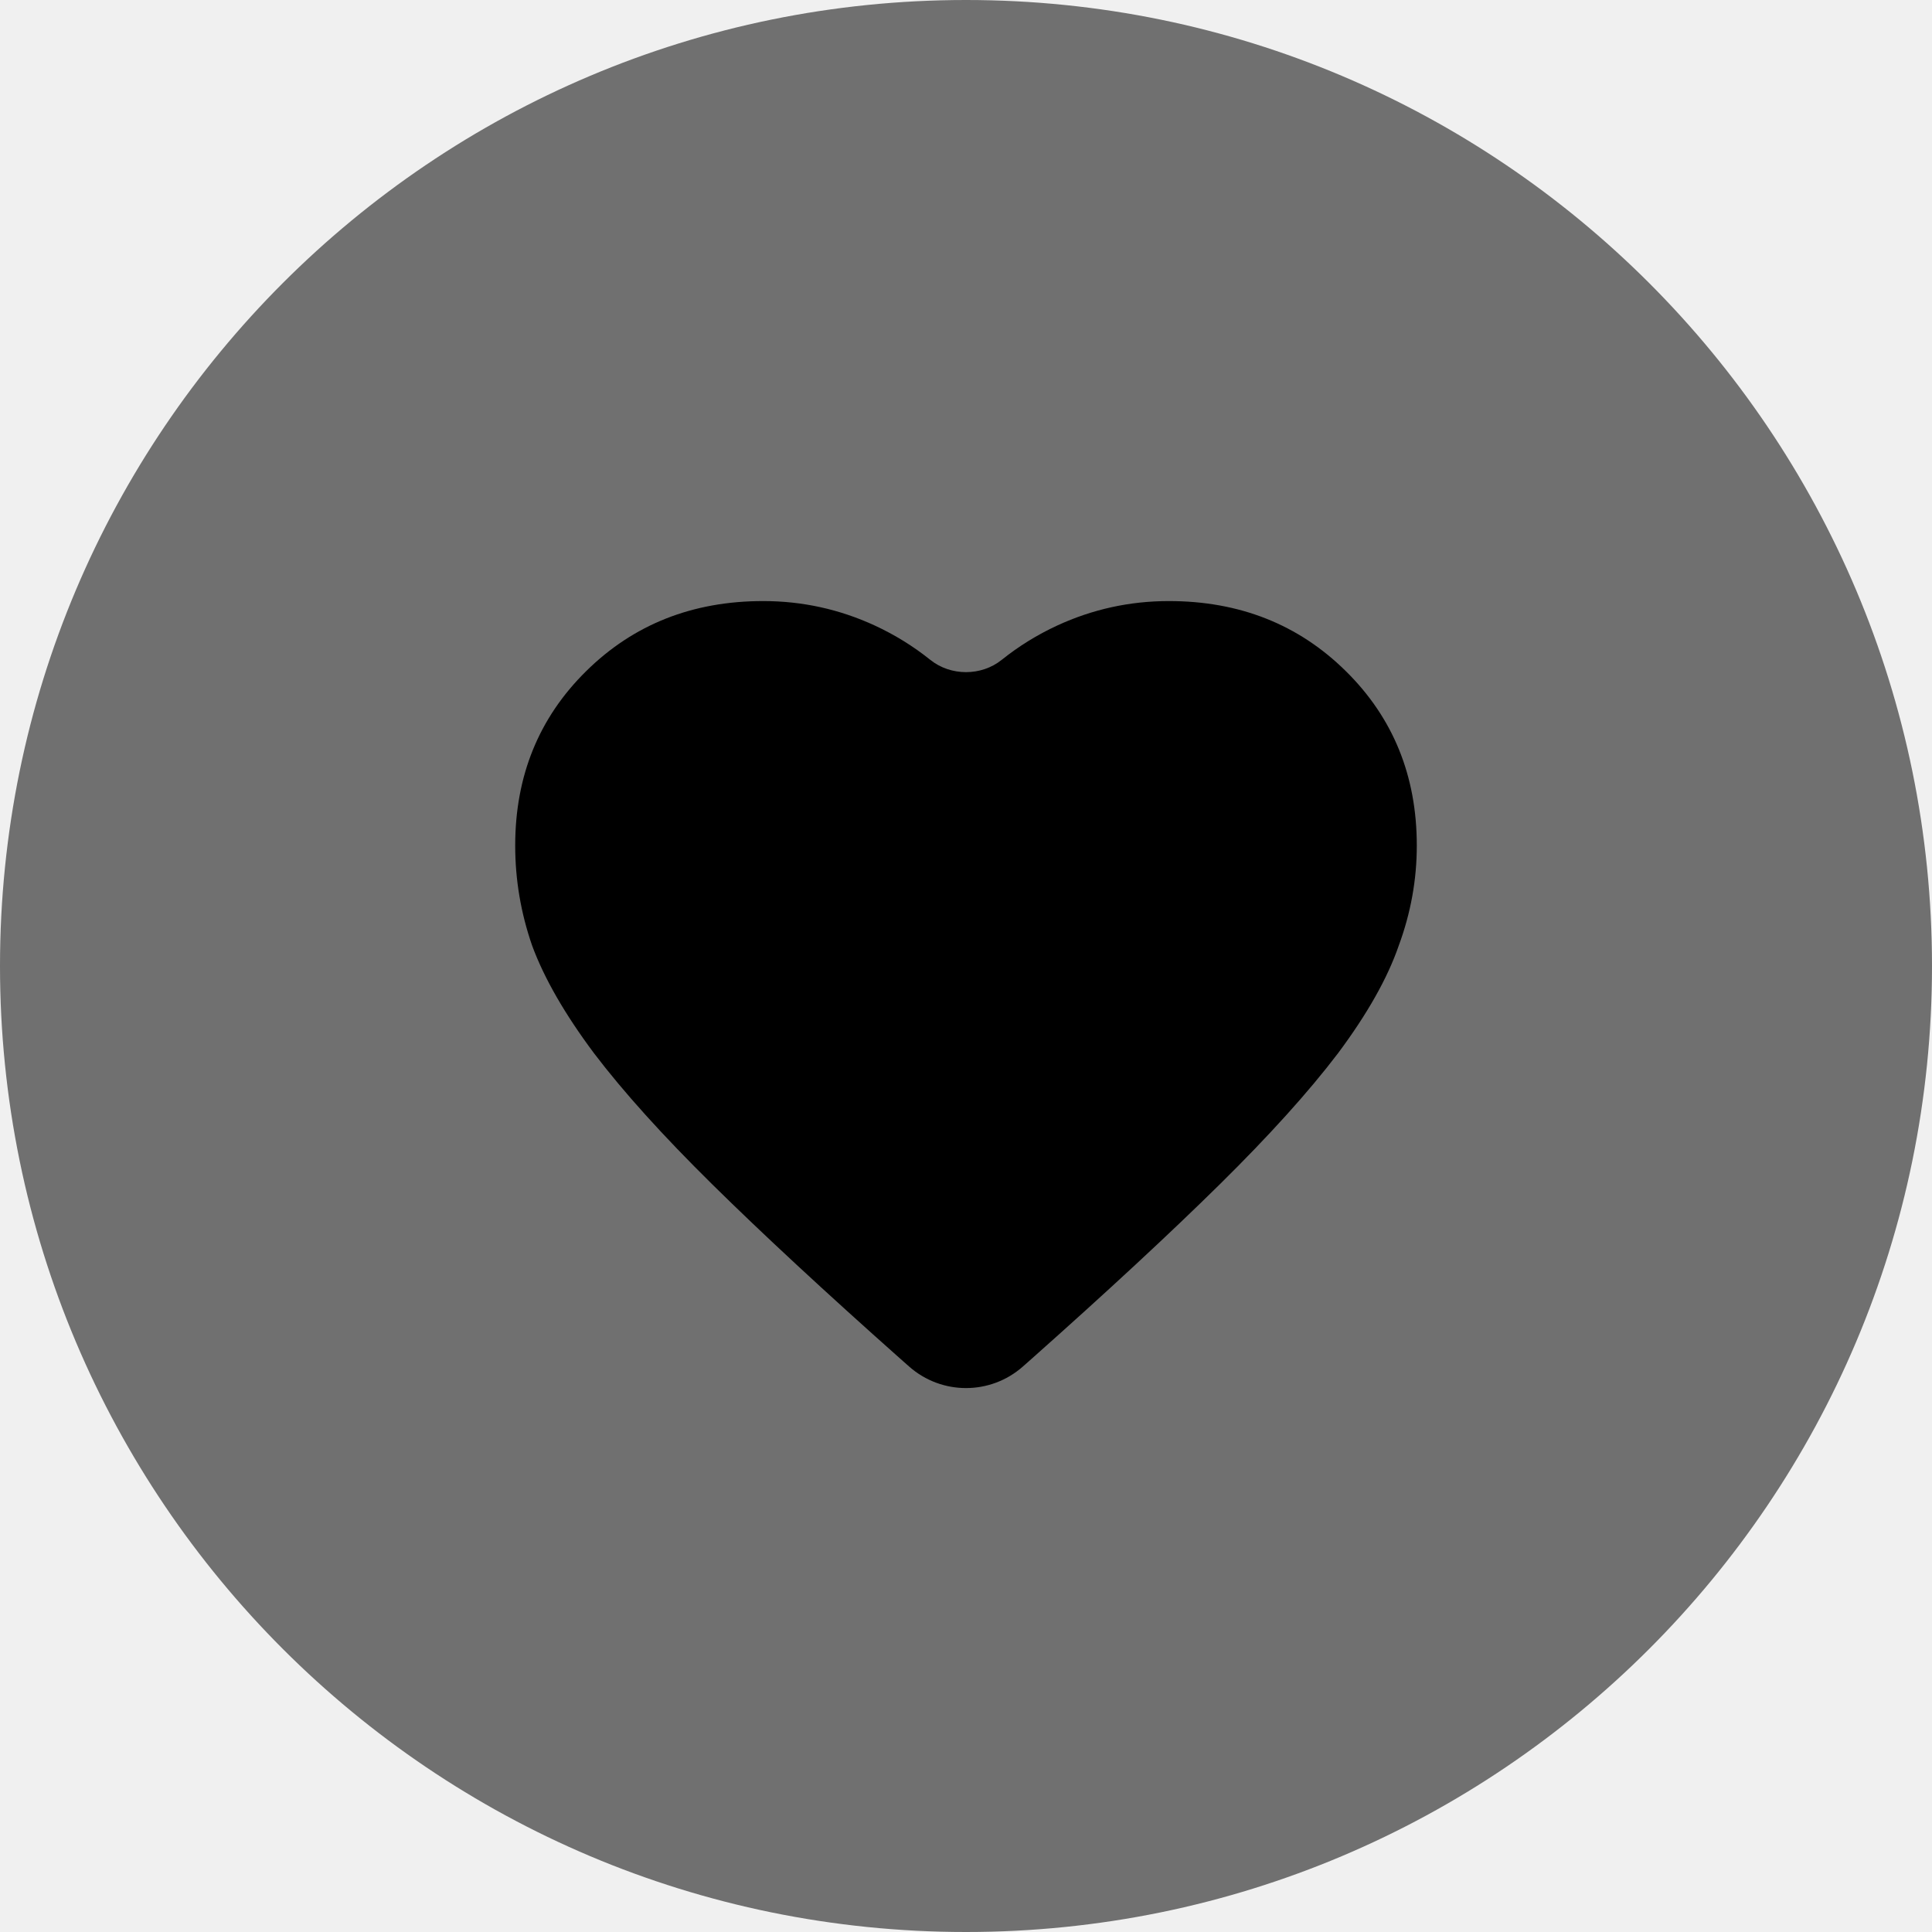
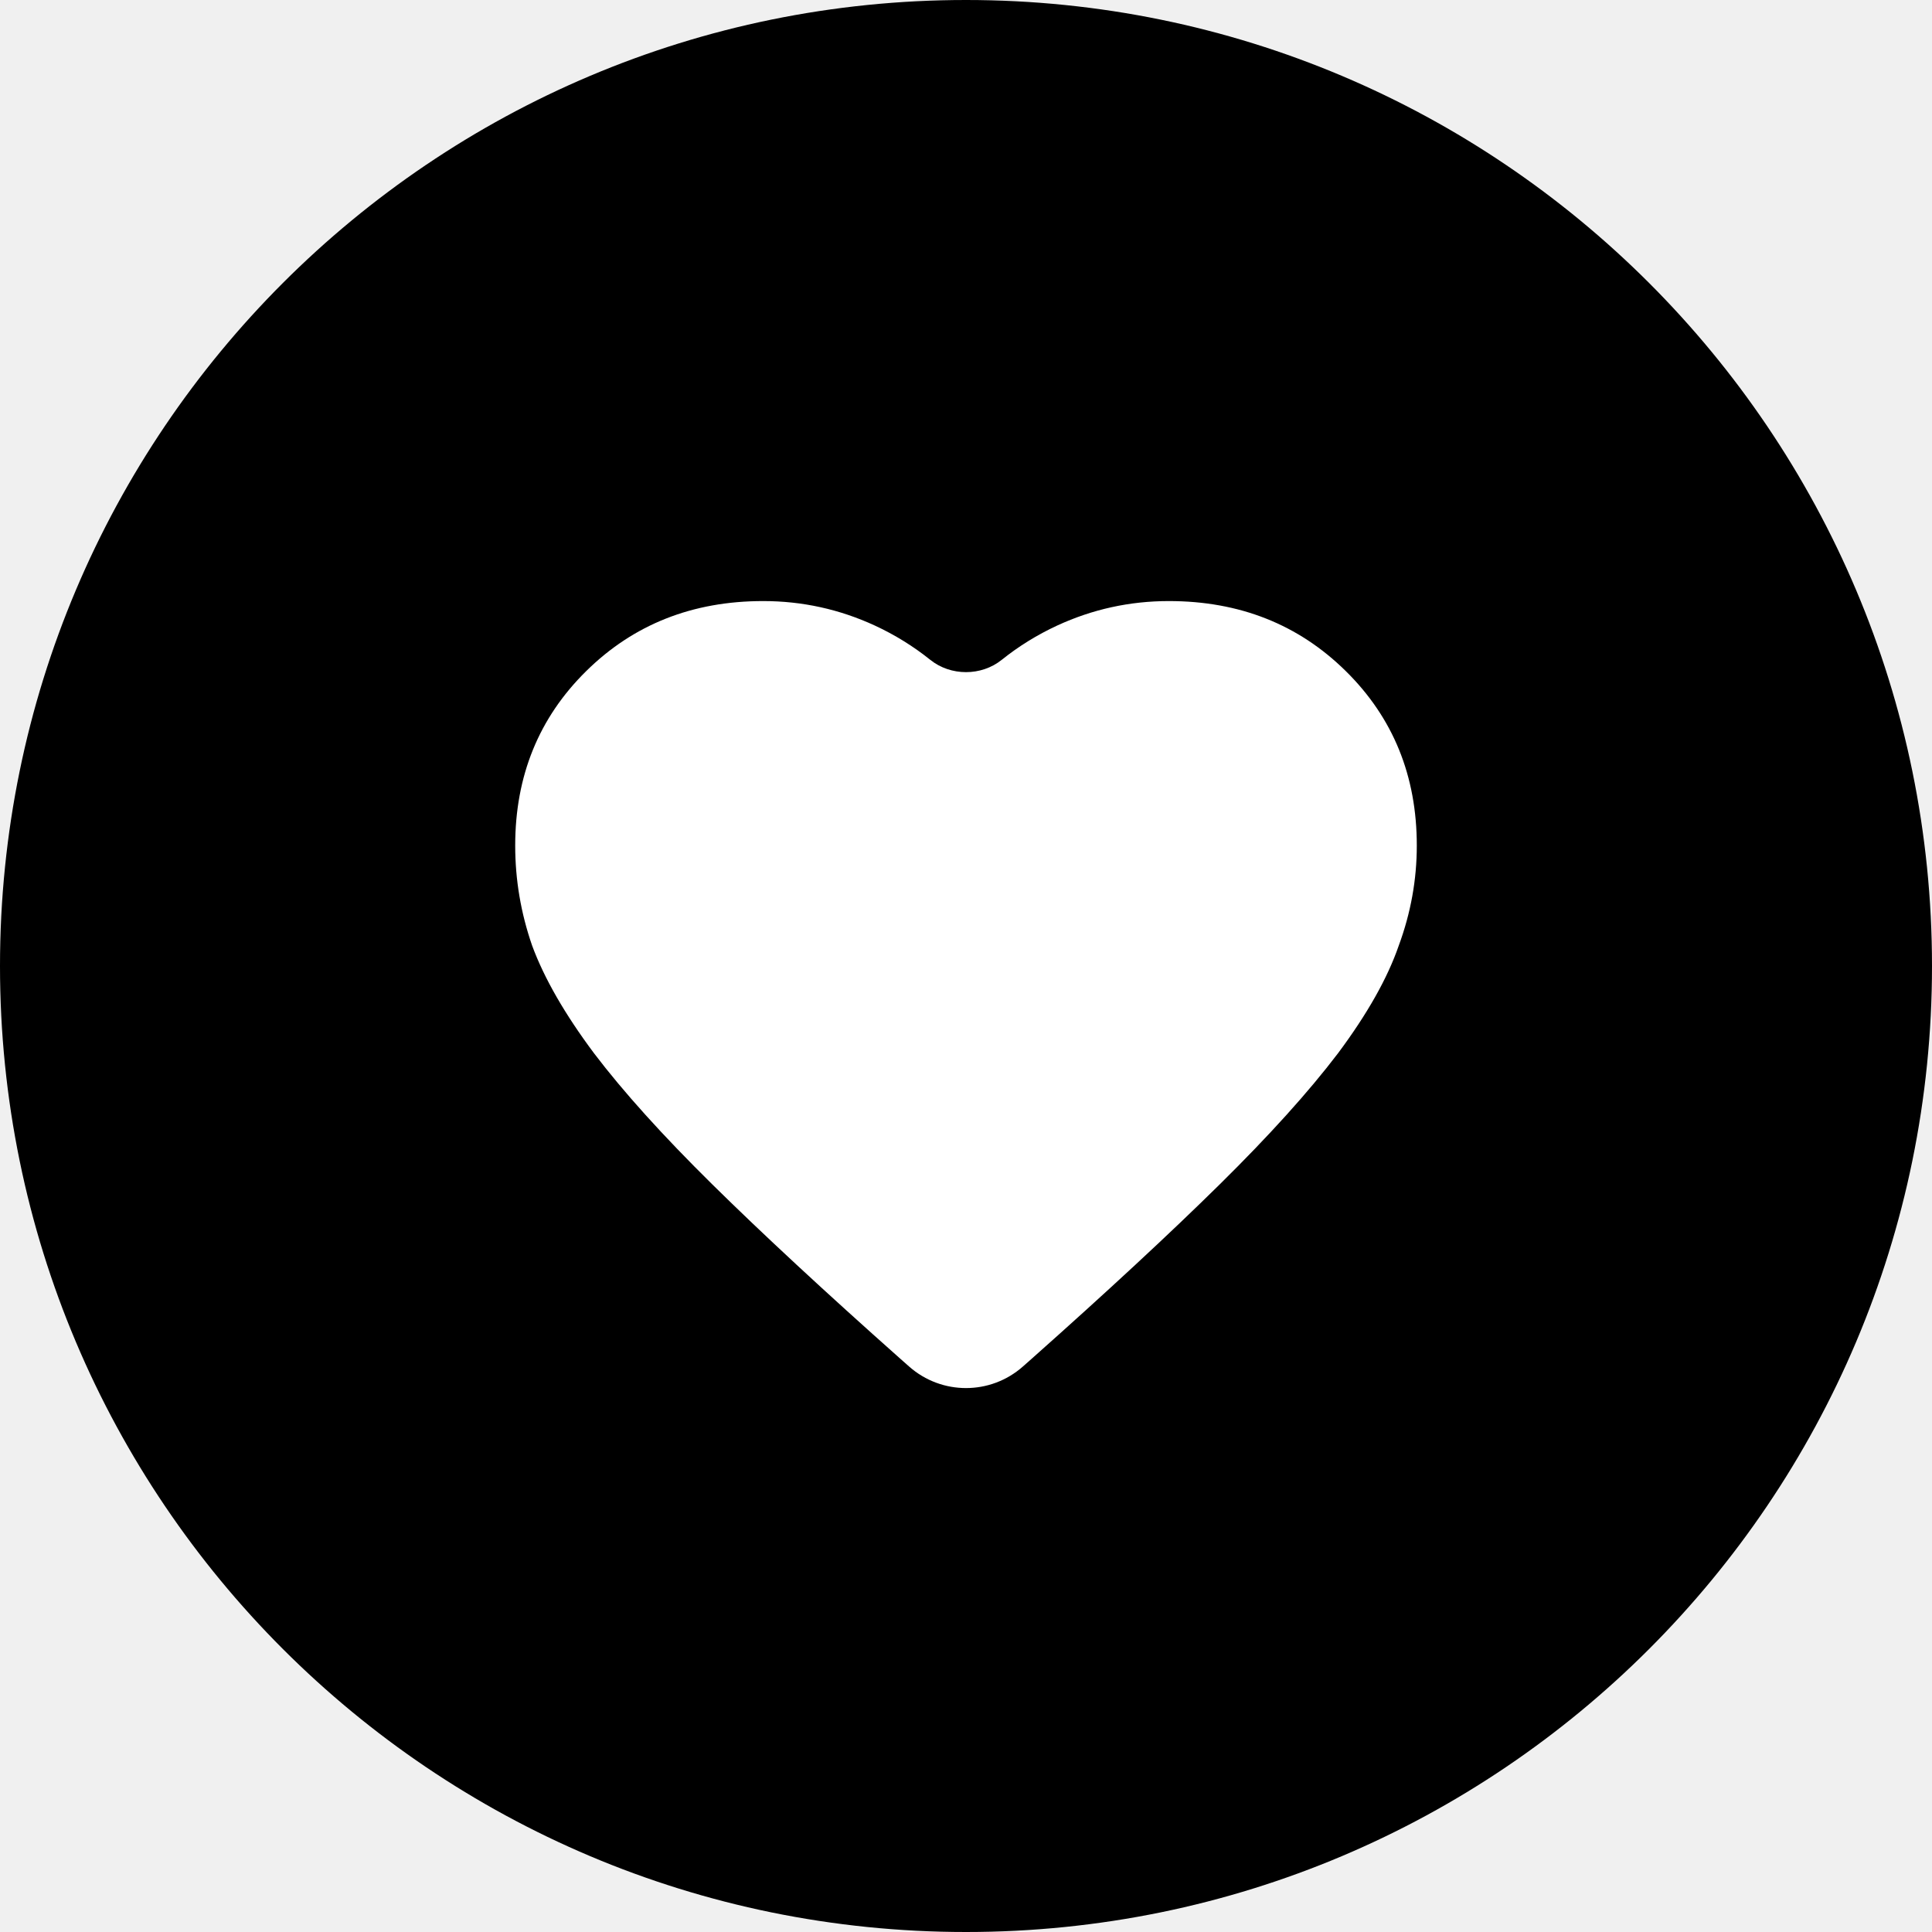
<svg xmlns="http://www.w3.org/2000/svg" width="45" height="45" viewBox="0 0 45 45" fill="none">
-   <circle cx="22.5" cy="22.5" r="22.5" fill="#707070" />
-   <path d="M23.825 31.829C23.068 32.498 21.932 32.498 21.175 31.829L20.977 31.654C19.21 30.084 17.749 28.729 16.594 27.59C15.439 26.451 14.52 25.433 13.838 24.535C13.155 23.621 12.674 22.784 12.394 22.024C12.131 21.265 12 20.489 12 19.695C12 18.073 12.551 16.718 13.654 15.631C14.756 14.544 16.13 14 17.775 14C18.685 14 19.551 14.19 20.374 14.569C20.842 14.786 21.273 15.052 21.668 15.369C22.144 15.751 22.856 15.751 23.332 15.369C23.727 15.052 24.158 14.786 24.626 14.569C25.449 14.19 26.315 14 27.225 14C28.87 14 30.244 14.544 31.346 15.631C32.449 16.718 33 18.073 33 19.695C33 20.489 32.86 21.265 32.58 22.024C32.318 22.784 31.845 23.621 31.163 24.535C30.48 25.433 29.561 26.451 28.406 27.59C27.251 28.729 25.79 30.084 24.023 31.654L23.825 31.829Z" fill="black" />
+   <circle cx="22.5" cy="22.5" r="22.5" fill="black" />
+   <path d="M23.825 31.829C23.068 32.498 21.932 32.498 21.175 31.829L20.977 31.654C19.21 30.084 17.749 28.729 16.594 27.59C15.439 26.451 14.52 25.433 13.838 24.535C13.155 23.621 12.674 22.784 12.394 22.024C12.131 21.265 12 20.489 12 19.695C12 18.073 12.551 16.718 13.654 15.631C14.756 14.544 16.13 14 17.775 14C18.685 14 19.551 14.19 20.374 14.569C20.842 14.786 21.273 15.052 21.668 15.369C22.144 15.751 22.856 15.751 23.332 15.369C23.727 15.052 24.158 14.786 24.626 14.569C25.449 14.19 26.315 14 27.225 14C28.87 14 30.244 14.544 31.346 15.631C32.449 16.718 33 18.073 33 19.695C33 20.489 32.86 21.265 32.58 22.024C32.318 22.784 31.845 23.621 31.163 24.535C30.48 25.433 29.561 26.451 28.406 27.59C27.251 28.729 25.79 30.084 24.023 31.654L23.825 31.829Z" fill="white" />
</svg>
